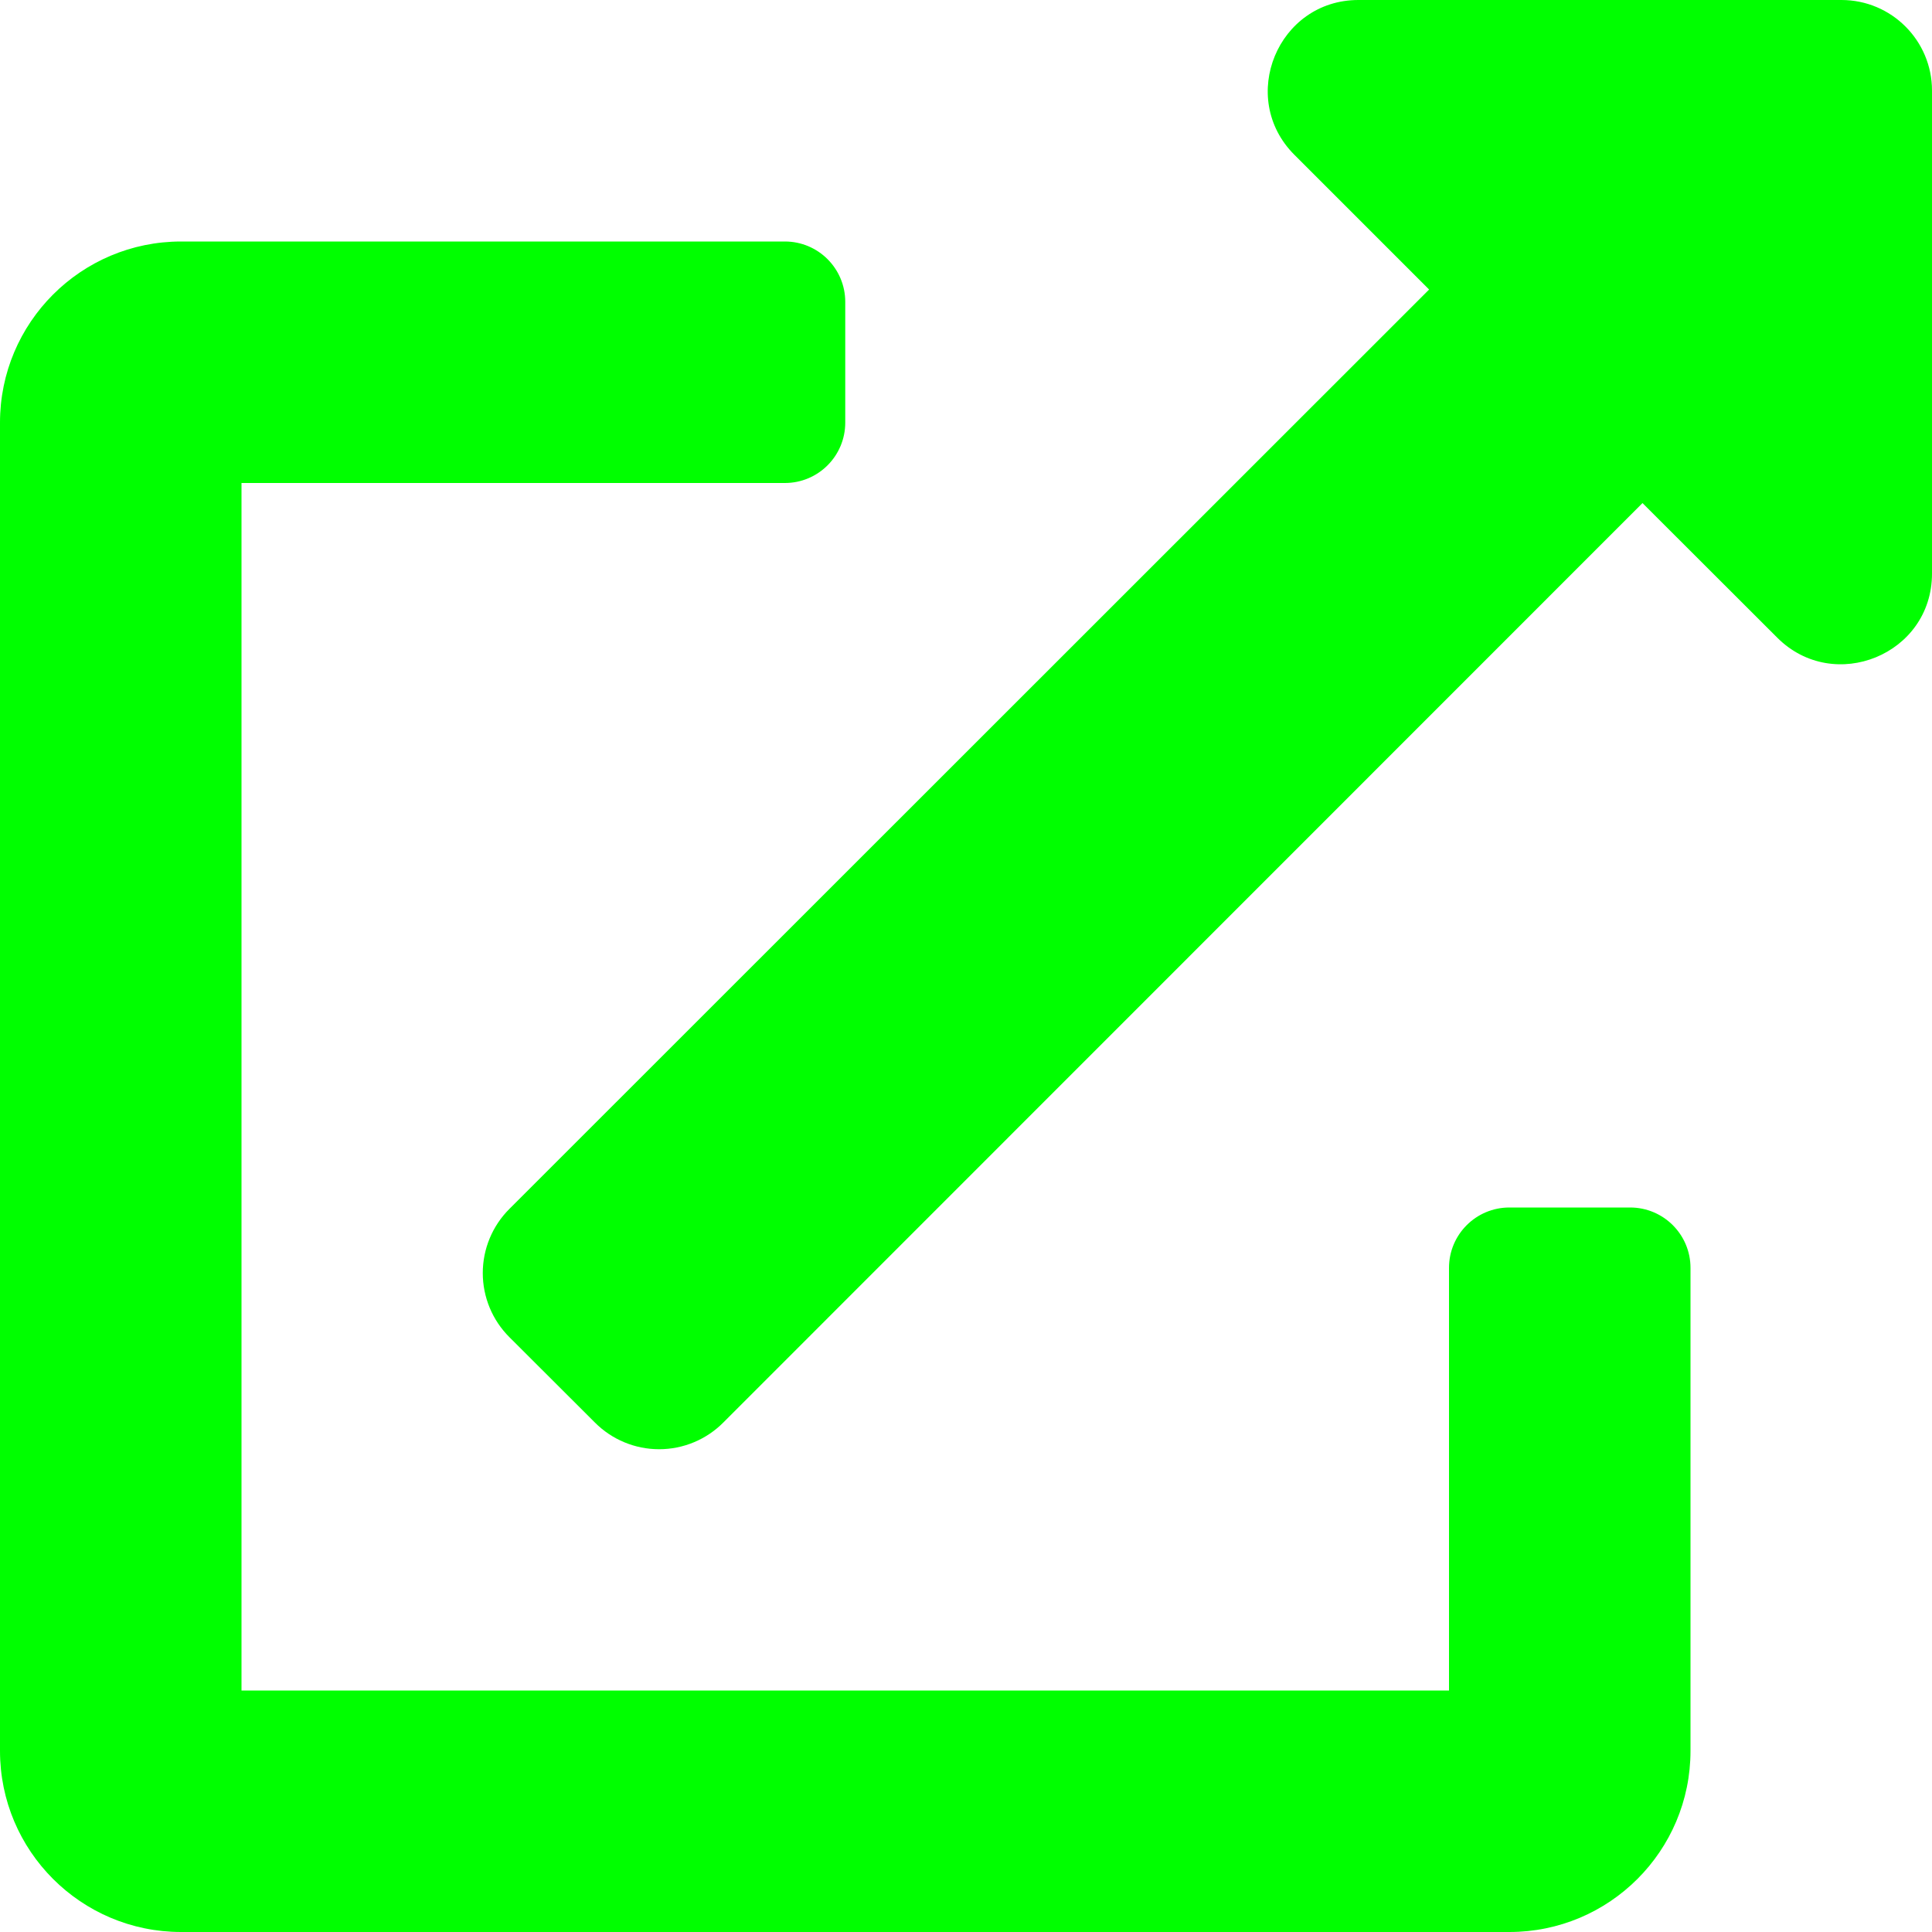
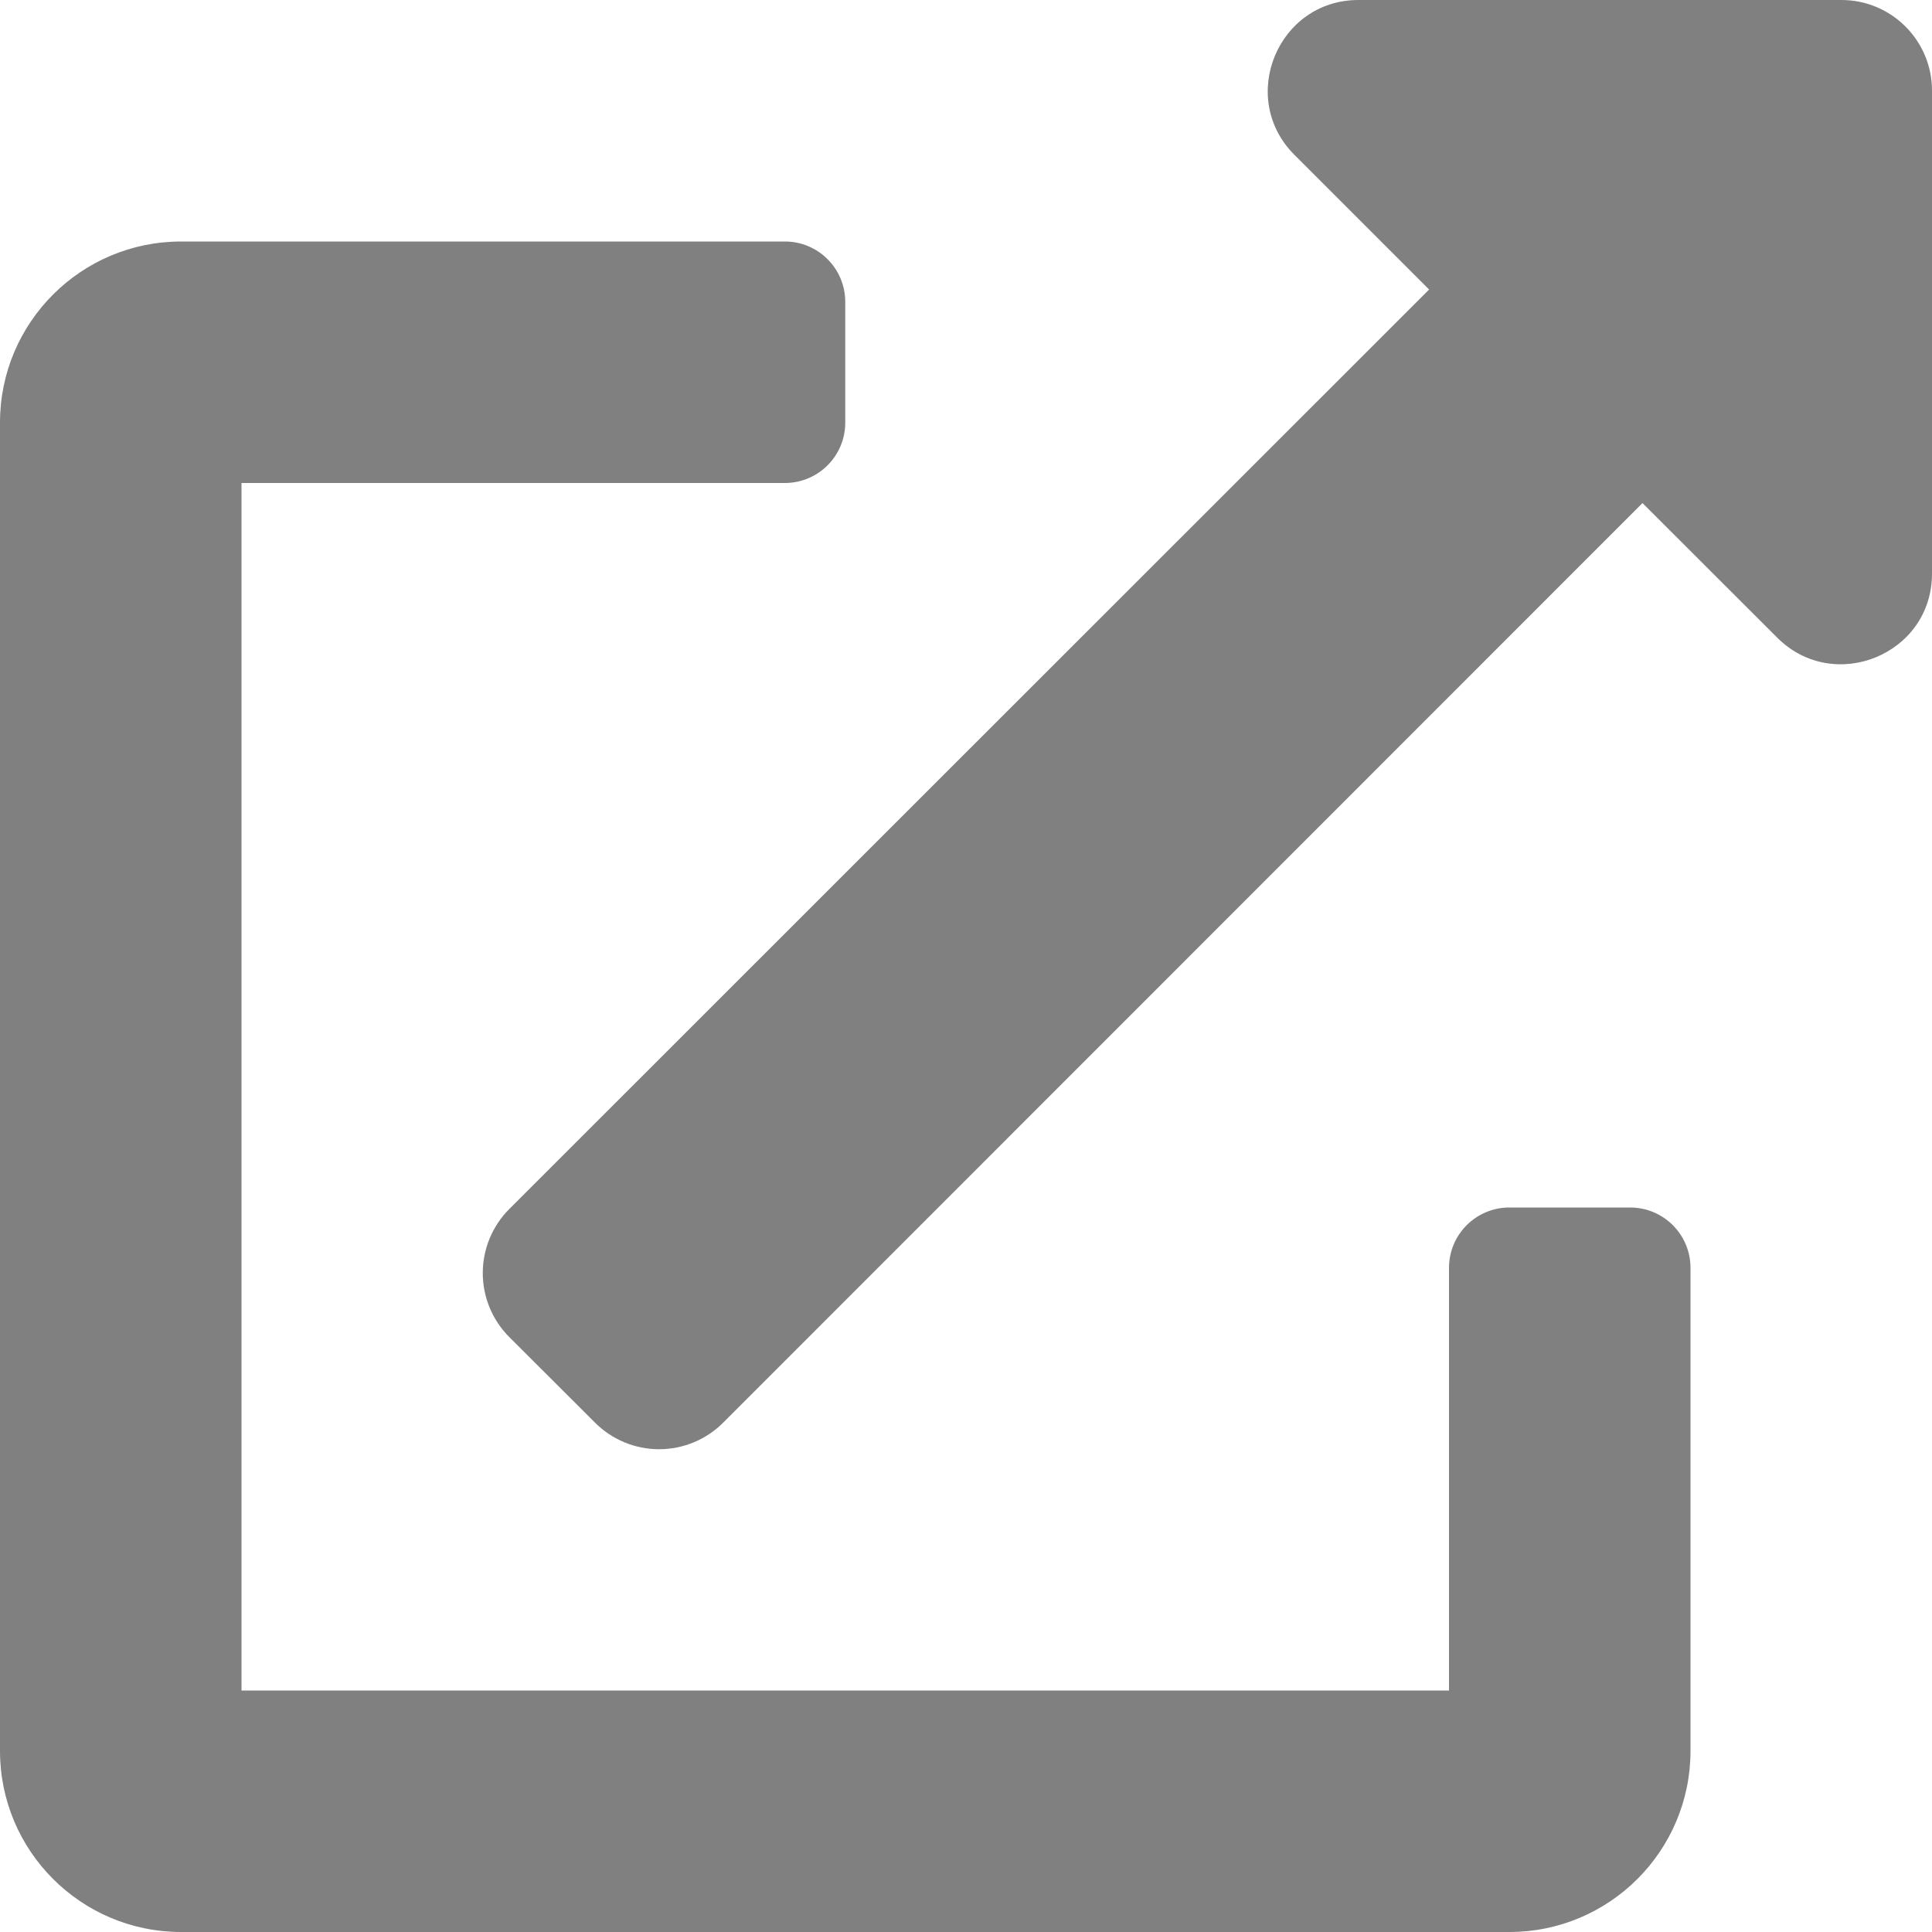
- <svg xmlns="http://www.w3.org/2000/svg" style="color: #00FF00;" aria-hidden="true" focusable="false" data-prefix="fas" data-icon="external-link-alt" class="svg-inline--fa fa-external-link-alt fa-w-16" role="img" viewBox="0 0 512 512">
+ <svg xmlns="http://www.w3.org/2000/svg" style="color: grey;" aria-hidden="true" focusable="false" data-prefix="fas" data-icon="external-link-alt" class="svg-inline--fa fa-external-link-alt fa-w-16" role="img" viewBox="0 0 512 512">
  <path fill="currentColor" d="M432,320H400a16,16,0,0,0-16,16V448H64V128H208a16,16,0,0,0,16-16V80a16,16,0,0,0-16-16H48A48,48,0,0,0,0,112V464a48,48,0,0,0,48,48H400a48,48,0,0,0,48-48V336A16,16,0,0,0,432,320ZM488,0h-128c-21.37,0-32.05,25.91-17,41l35.73,35.73L135,320.37a24,24,0,0,0,0,34L157.67,377a24,24,0,0,0,34,0L435.28,133.32,471,169c15,15,41,4.5,41-17V24A24,24,0,0,0,488,0Z" />
</svg>
